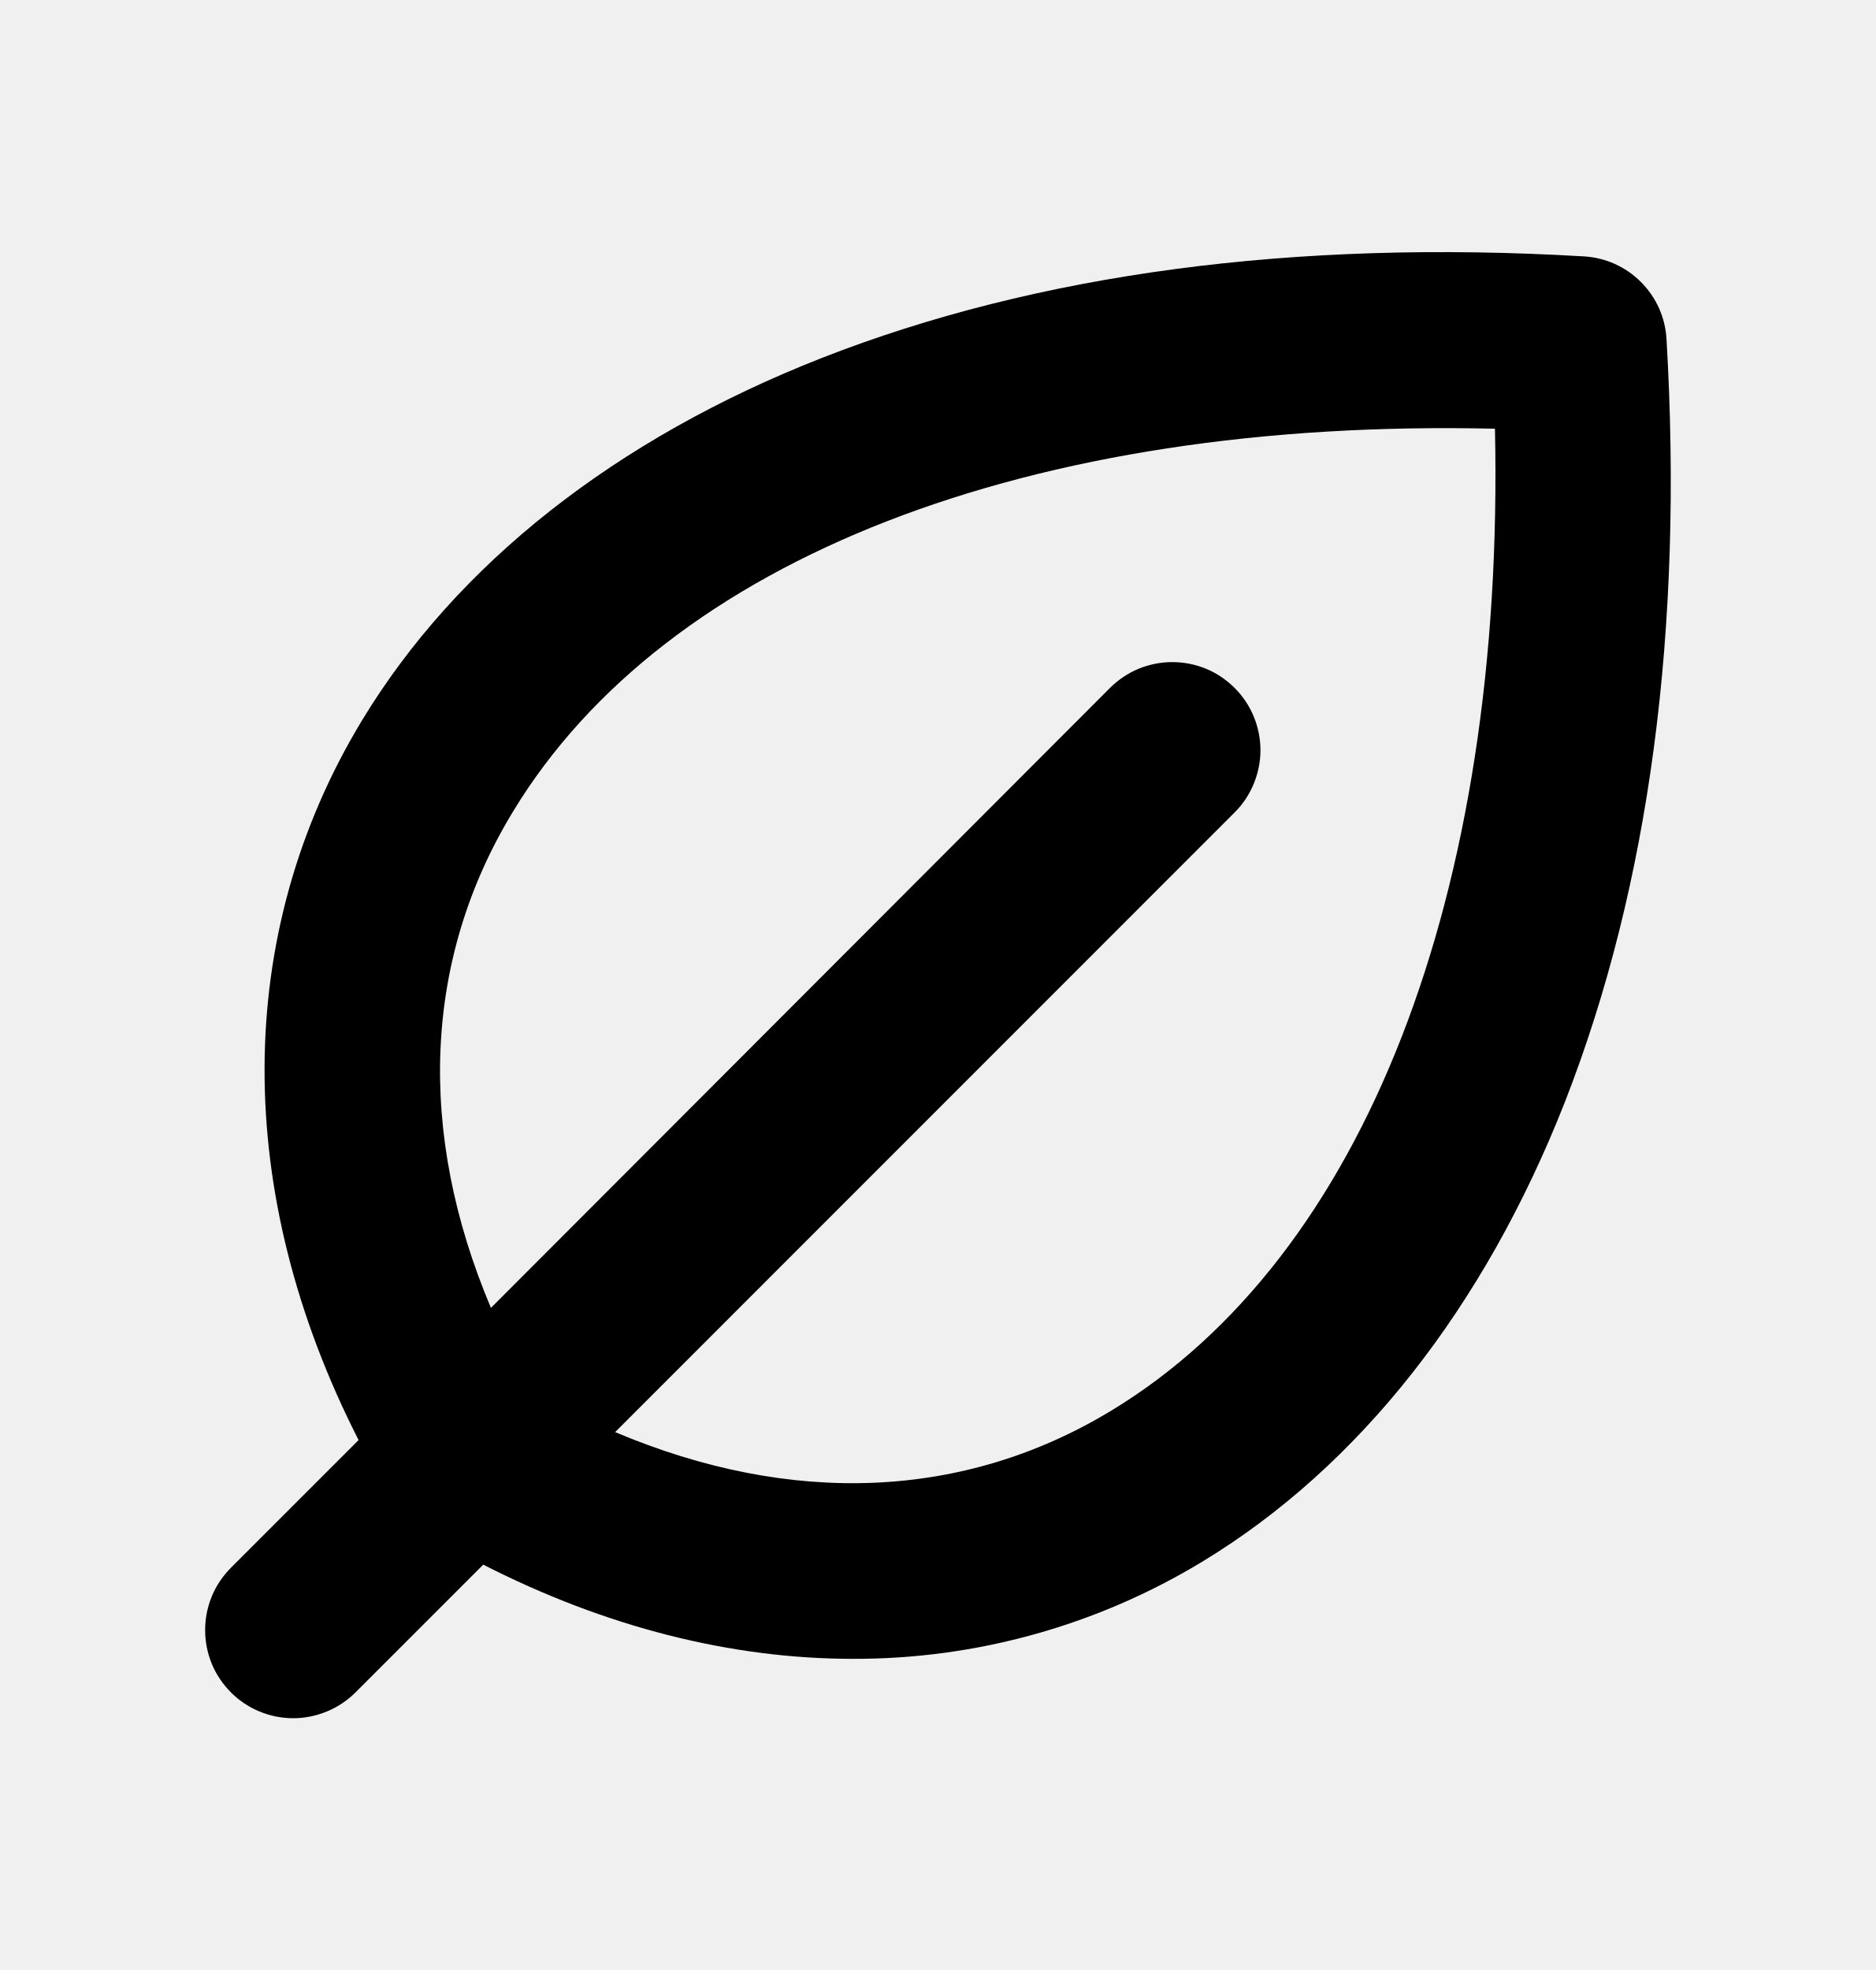
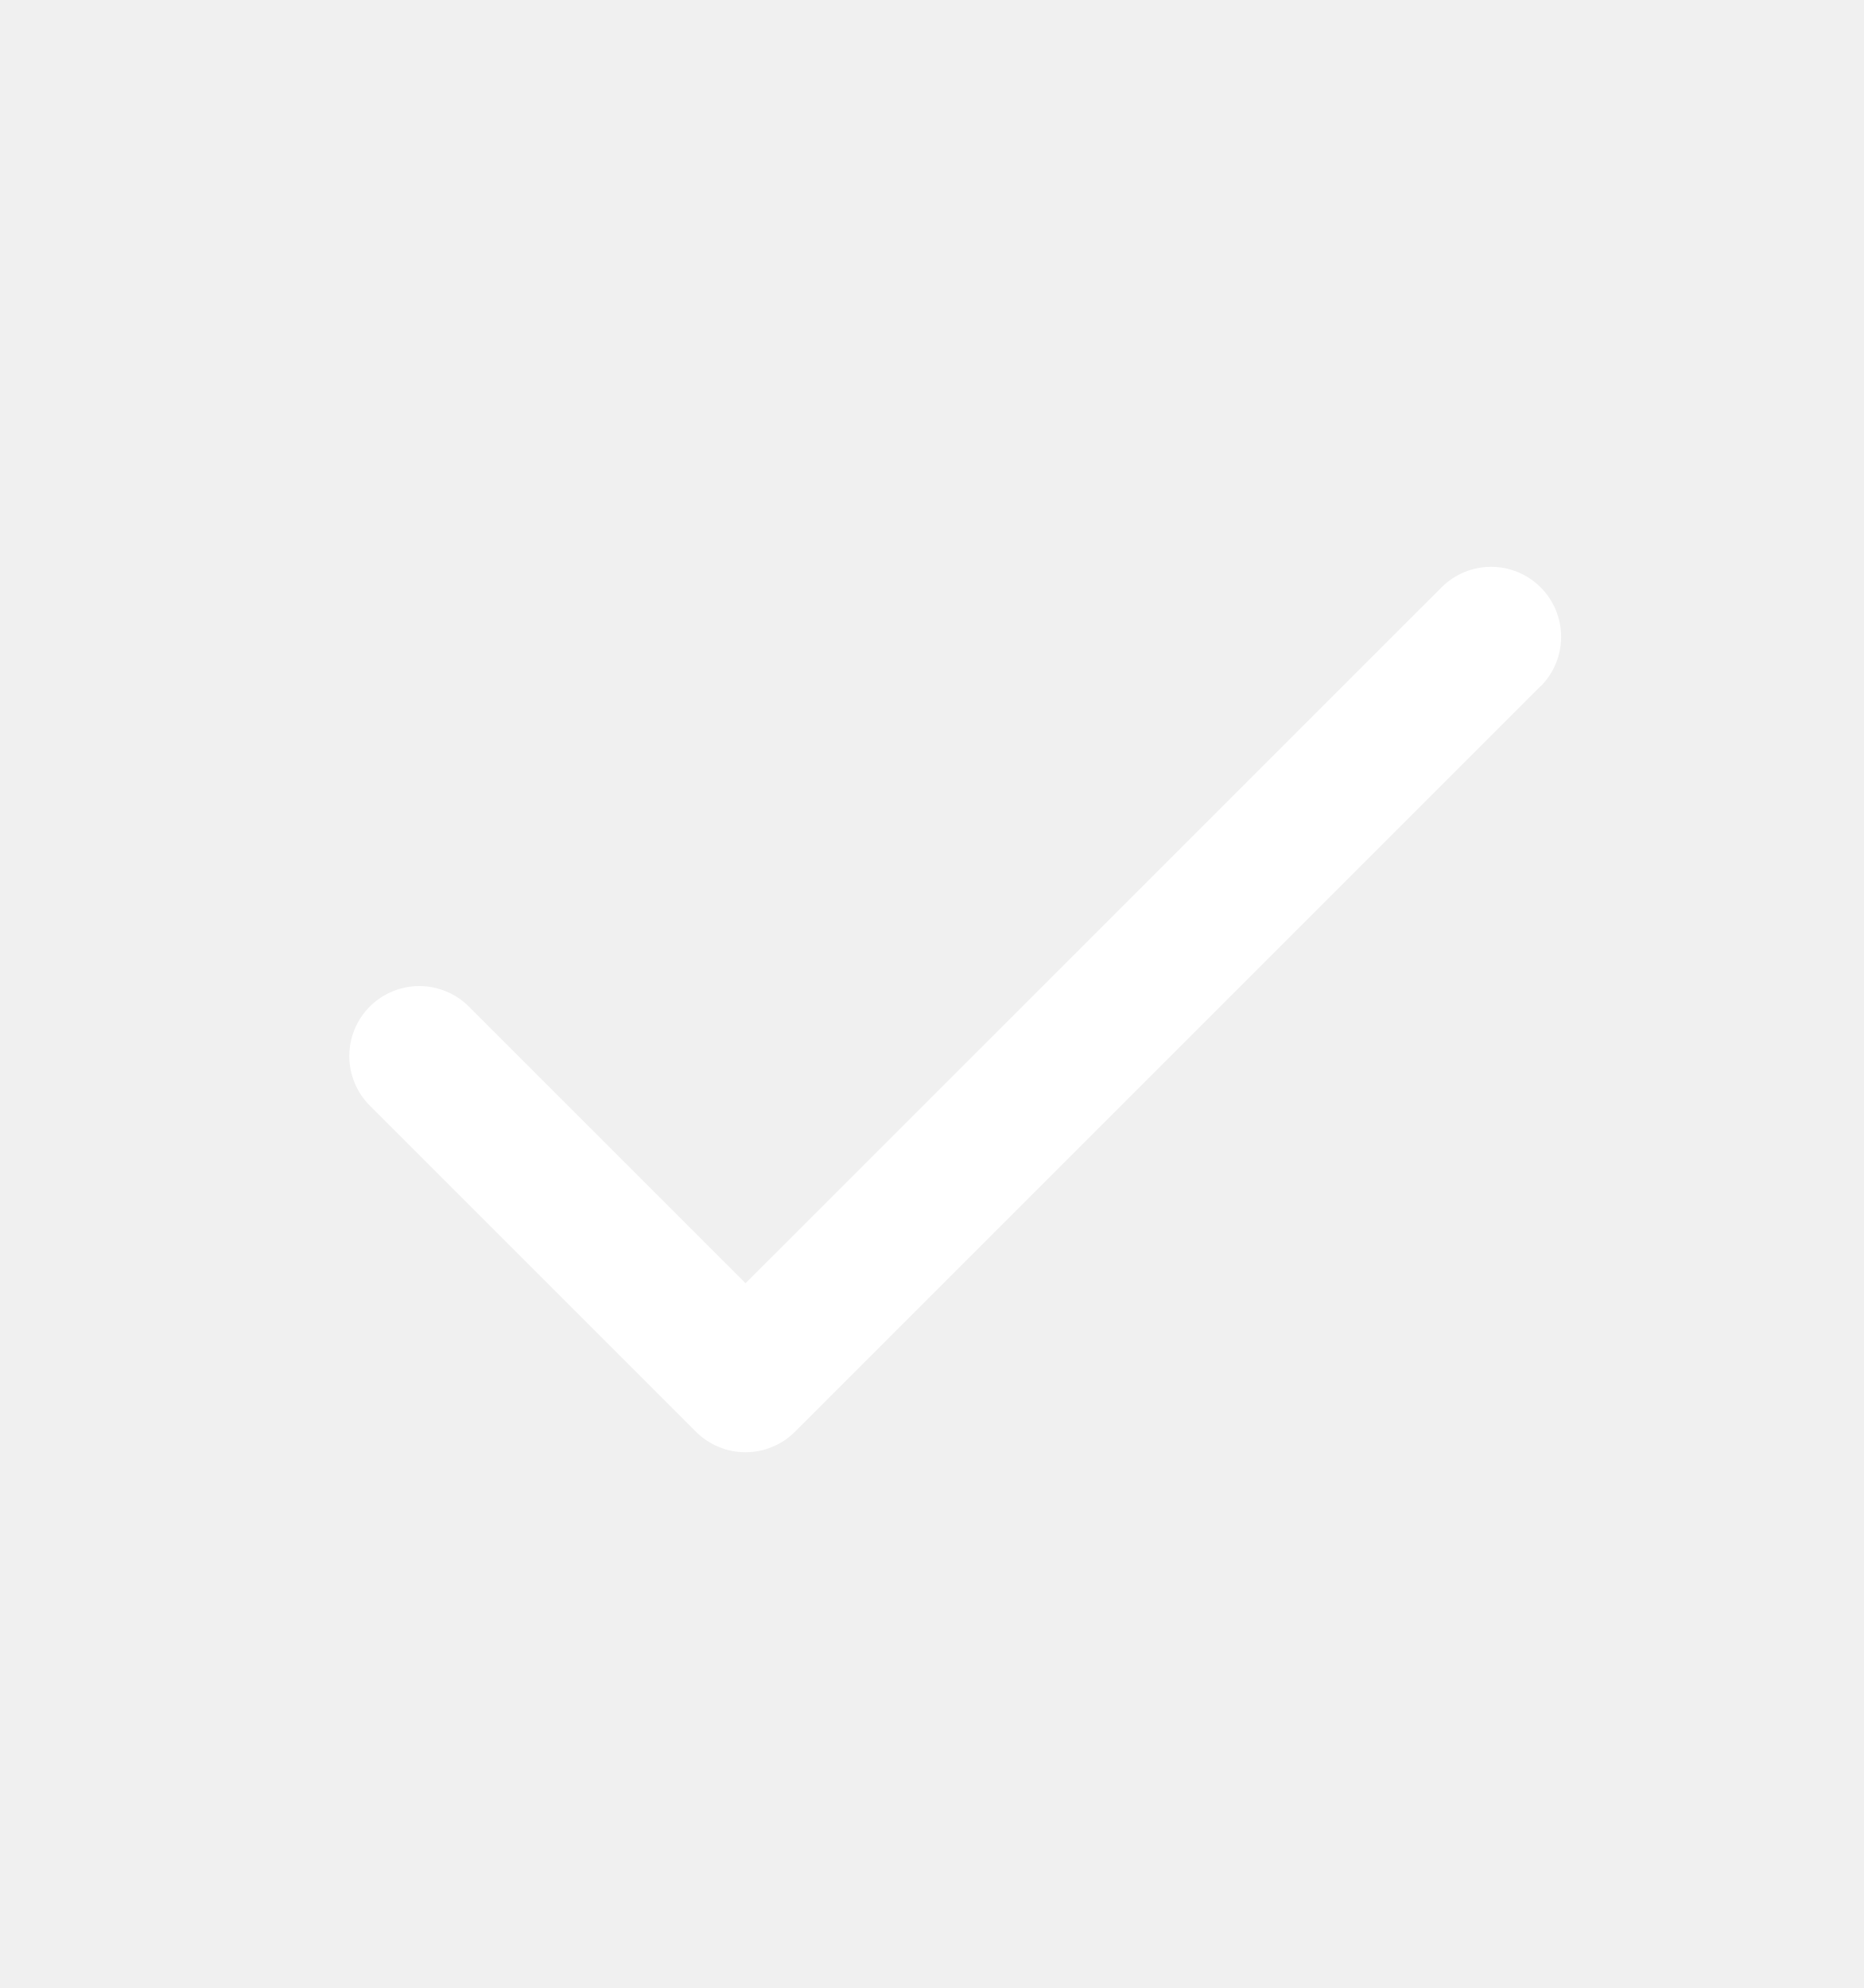
- <svg xmlns="http://www.w3.org/2000/svg" width="20" height="21" viewBox="0 0 20 21" fill="none">
-   <path d="M17.767 3.614C17.754 3.385 17.657 3.168 17.494 3.006C17.332 2.843 17.115 2.746 16.886 2.733C13.792 2.551 11.059 2.916 8.761 3.816C6.563 4.678 4.868 6.014 3.859 7.68C2.482 9.954 2.479 12.715 3.823 15.351L2.462 16.712C2.375 16.8 2.305 16.903 2.258 17.017C2.211 17.131 2.187 17.253 2.187 17.377C2.187 17.5 2.211 17.622 2.258 17.736C2.305 17.85 2.375 17.953 2.462 18.041C2.638 18.217 2.877 18.316 3.126 18.316C3.249 18.316 3.371 18.291 3.485 18.244C3.599 18.197 3.703 18.128 3.79 18.041L5.152 16.679C6.459 17.346 7.798 17.683 9.093 17.683C10.408 17.687 11.699 17.327 12.823 16.644C14.488 15.634 15.824 13.939 16.686 11.741C17.584 9.442 17.949 6.708 17.767 3.614ZM11.848 15.037C10.279 15.988 8.438 16.06 6.558 15.266L13.162 8.661C13.25 8.574 13.319 8.47 13.366 8.356C13.413 8.242 13.438 8.12 13.438 7.997C13.438 7.874 13.413 7.751 13.366 7.637C13.319 7.524 13.25 7.42 13.162 7.333C13.075 7.246 12.972 7.176 12.858 7.129C12.744 7.082 12.622 7.058 12.498 7.058C12.375 7.058 12.253 7.082 12.139 7.129C12.025 7.176 11.922 7.246 11.834 7.333L5.234 13.942C4.442 12.067 4.514 10.221 5.469 8.652C7.102 5.954 10.98 4.455 15.938 4.57C16.045 9.526 14.546 13.404 11.848 15.037Z" fill="black" />
+ <svg xmlns="http://www.w3.org/2000/svg" width="15" height="16" viewBox="0 0 15 16" fill="none">
+   <path d="M12.398 5.523L6.398 11.523C6.346 11.575 6.284 11.617 6.215 11.645C6.147 11.674 6.074 11.688 6 11.688C5.925 11.688 5.852 11.674 5.784 11.645C5.715 11.617 5.653 11.575 5.601 11.523L2.976 8.898C2.924 8.846 2.882 8.784 2.854 8.715C2.826 8.647 2.811 8.574 2.811 8.5C2.811 8.426 2.826 8.352 2.854 8.284C2.882 8.216 2.924 8.153 2.976 8.101C3.028 8.049 3.091 8.007 3.159 7.979C3.227 7.951 3.301 7.936 3.375 7.936C3.449 7.936 3.522 7.951 3.59 7.979C3.659 8.007 3.721 8.049 3.773 8.101L6 10.328L11.602 4.727C11.708 4.621 11.851 4.562 12.001 4.562C12.15 4.562 12.293 4.621 12.399 4.727C12.505 4.833 12.564 4.976 12.564 5.125C12.564 5.275 12.505 5.418 12.399 5.524L12.398 5.523Z" fill="white" />
</svg>
